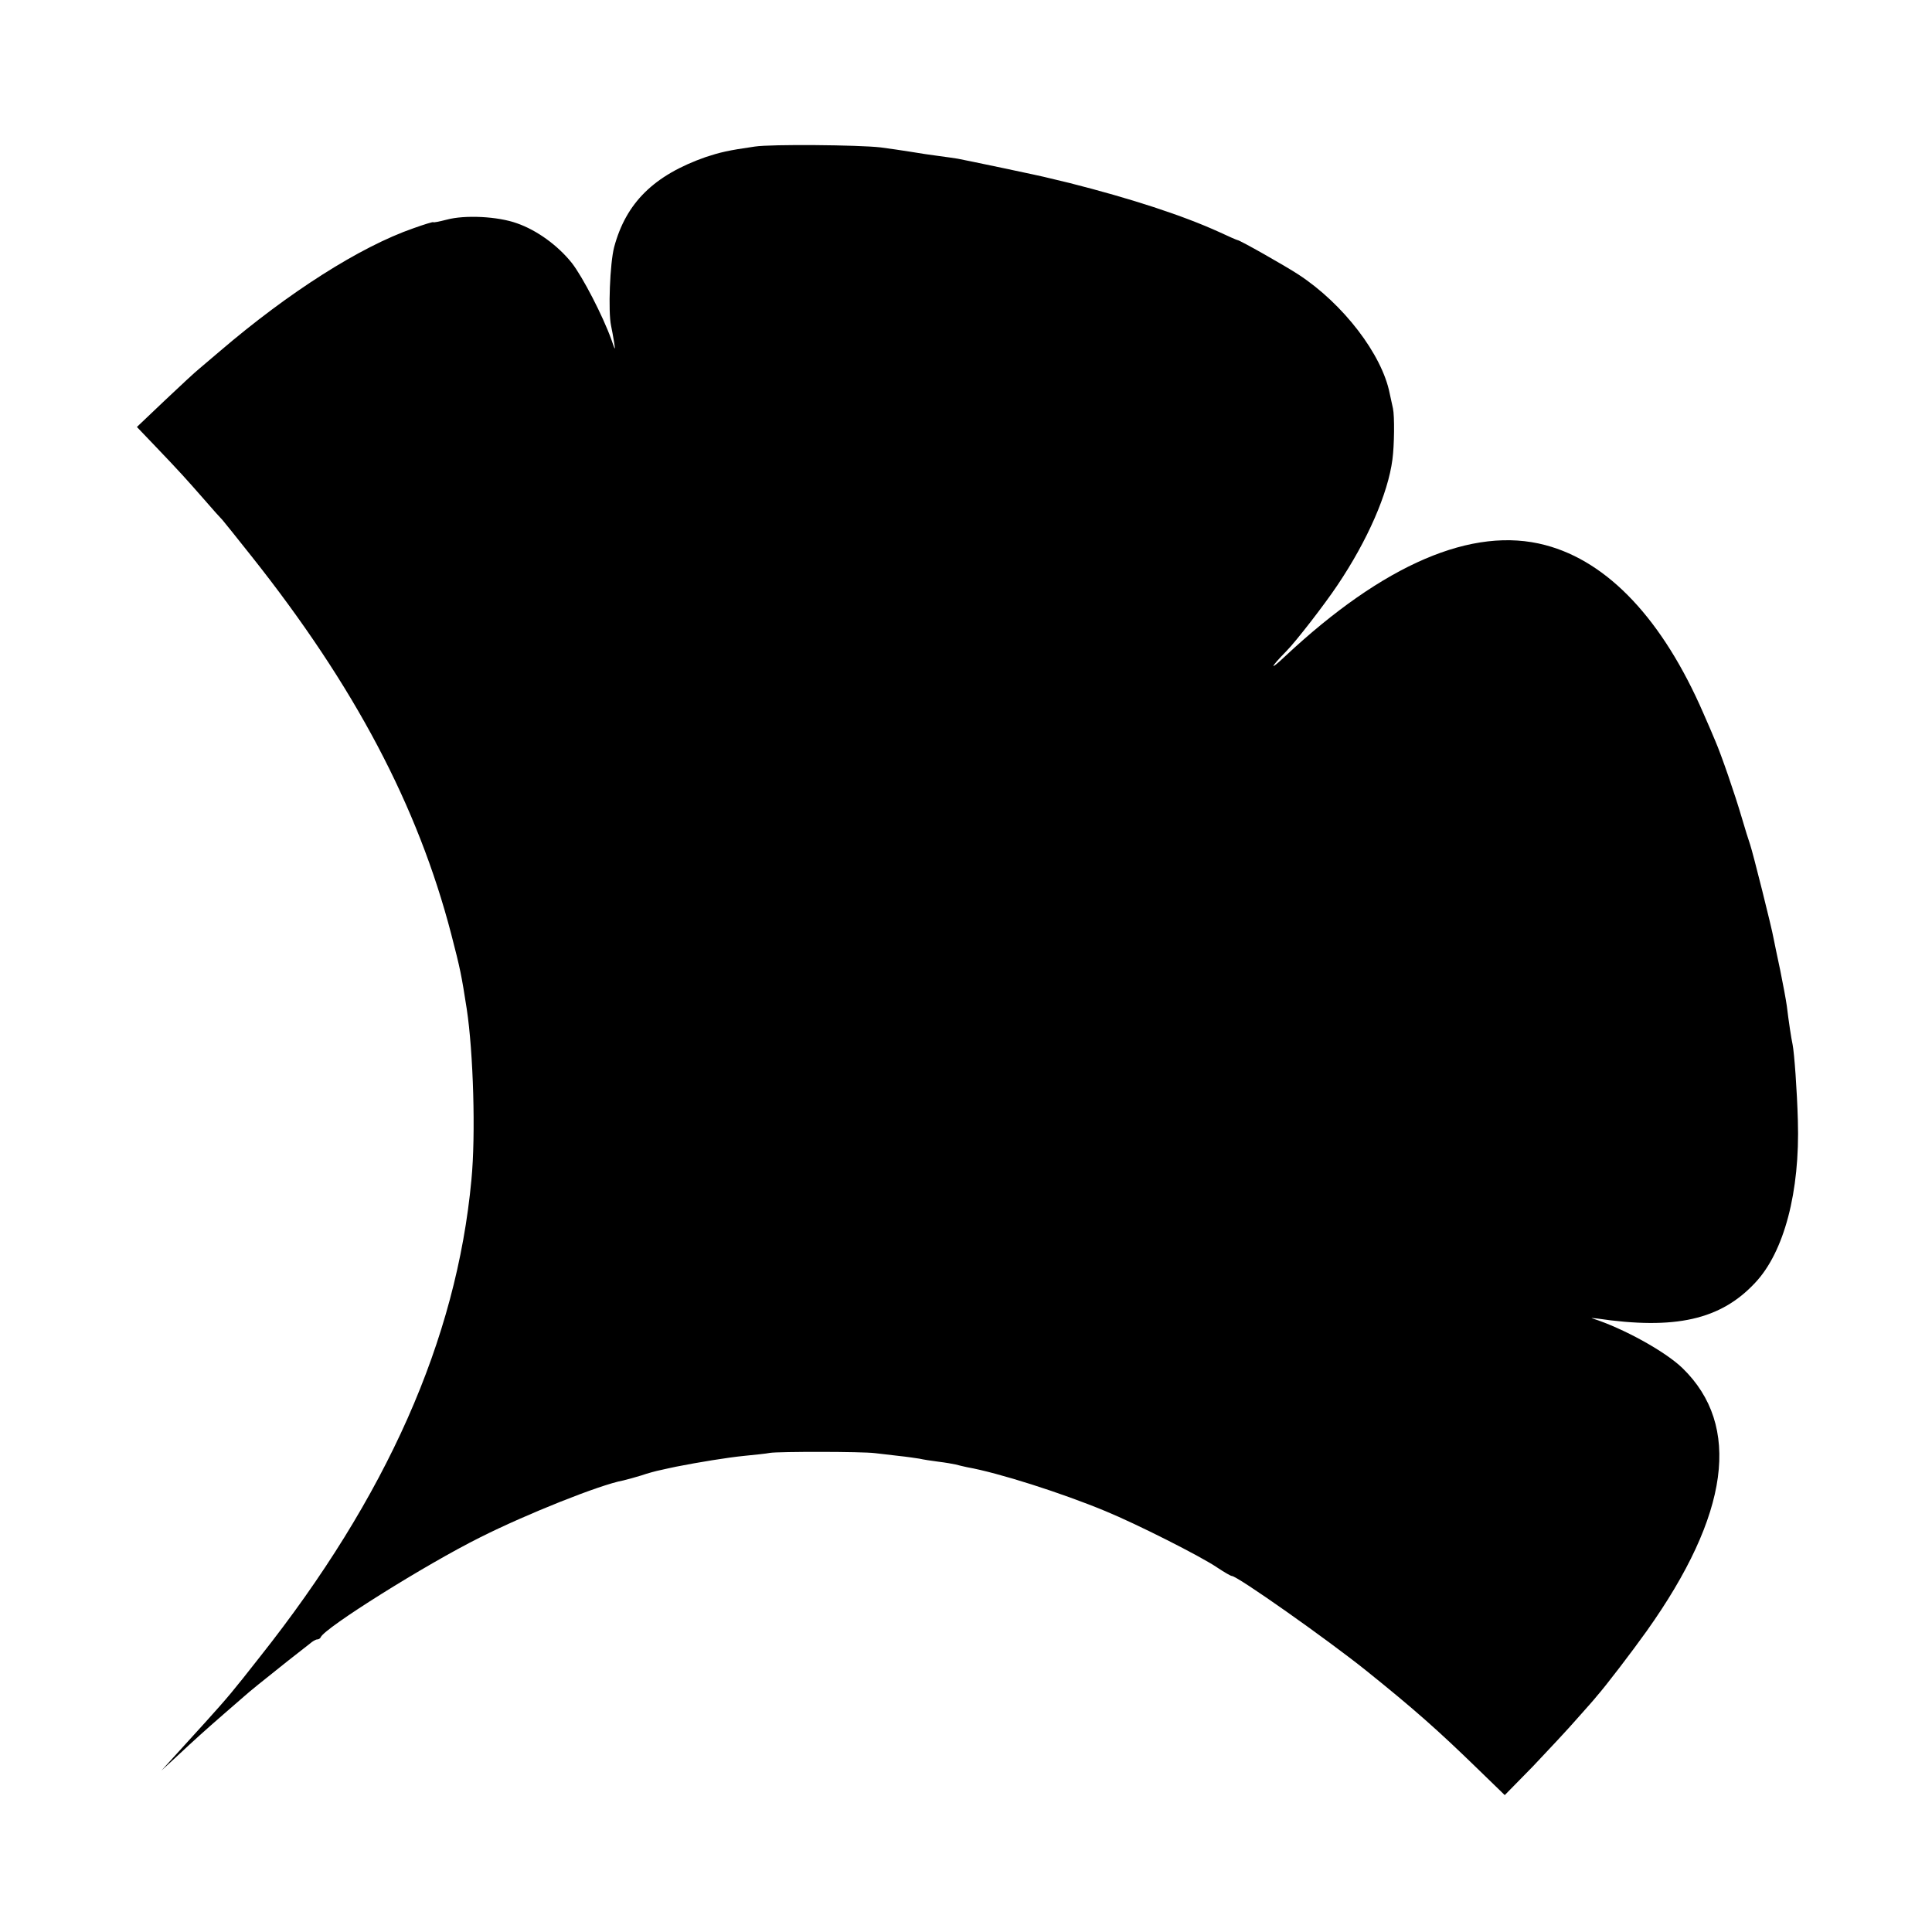
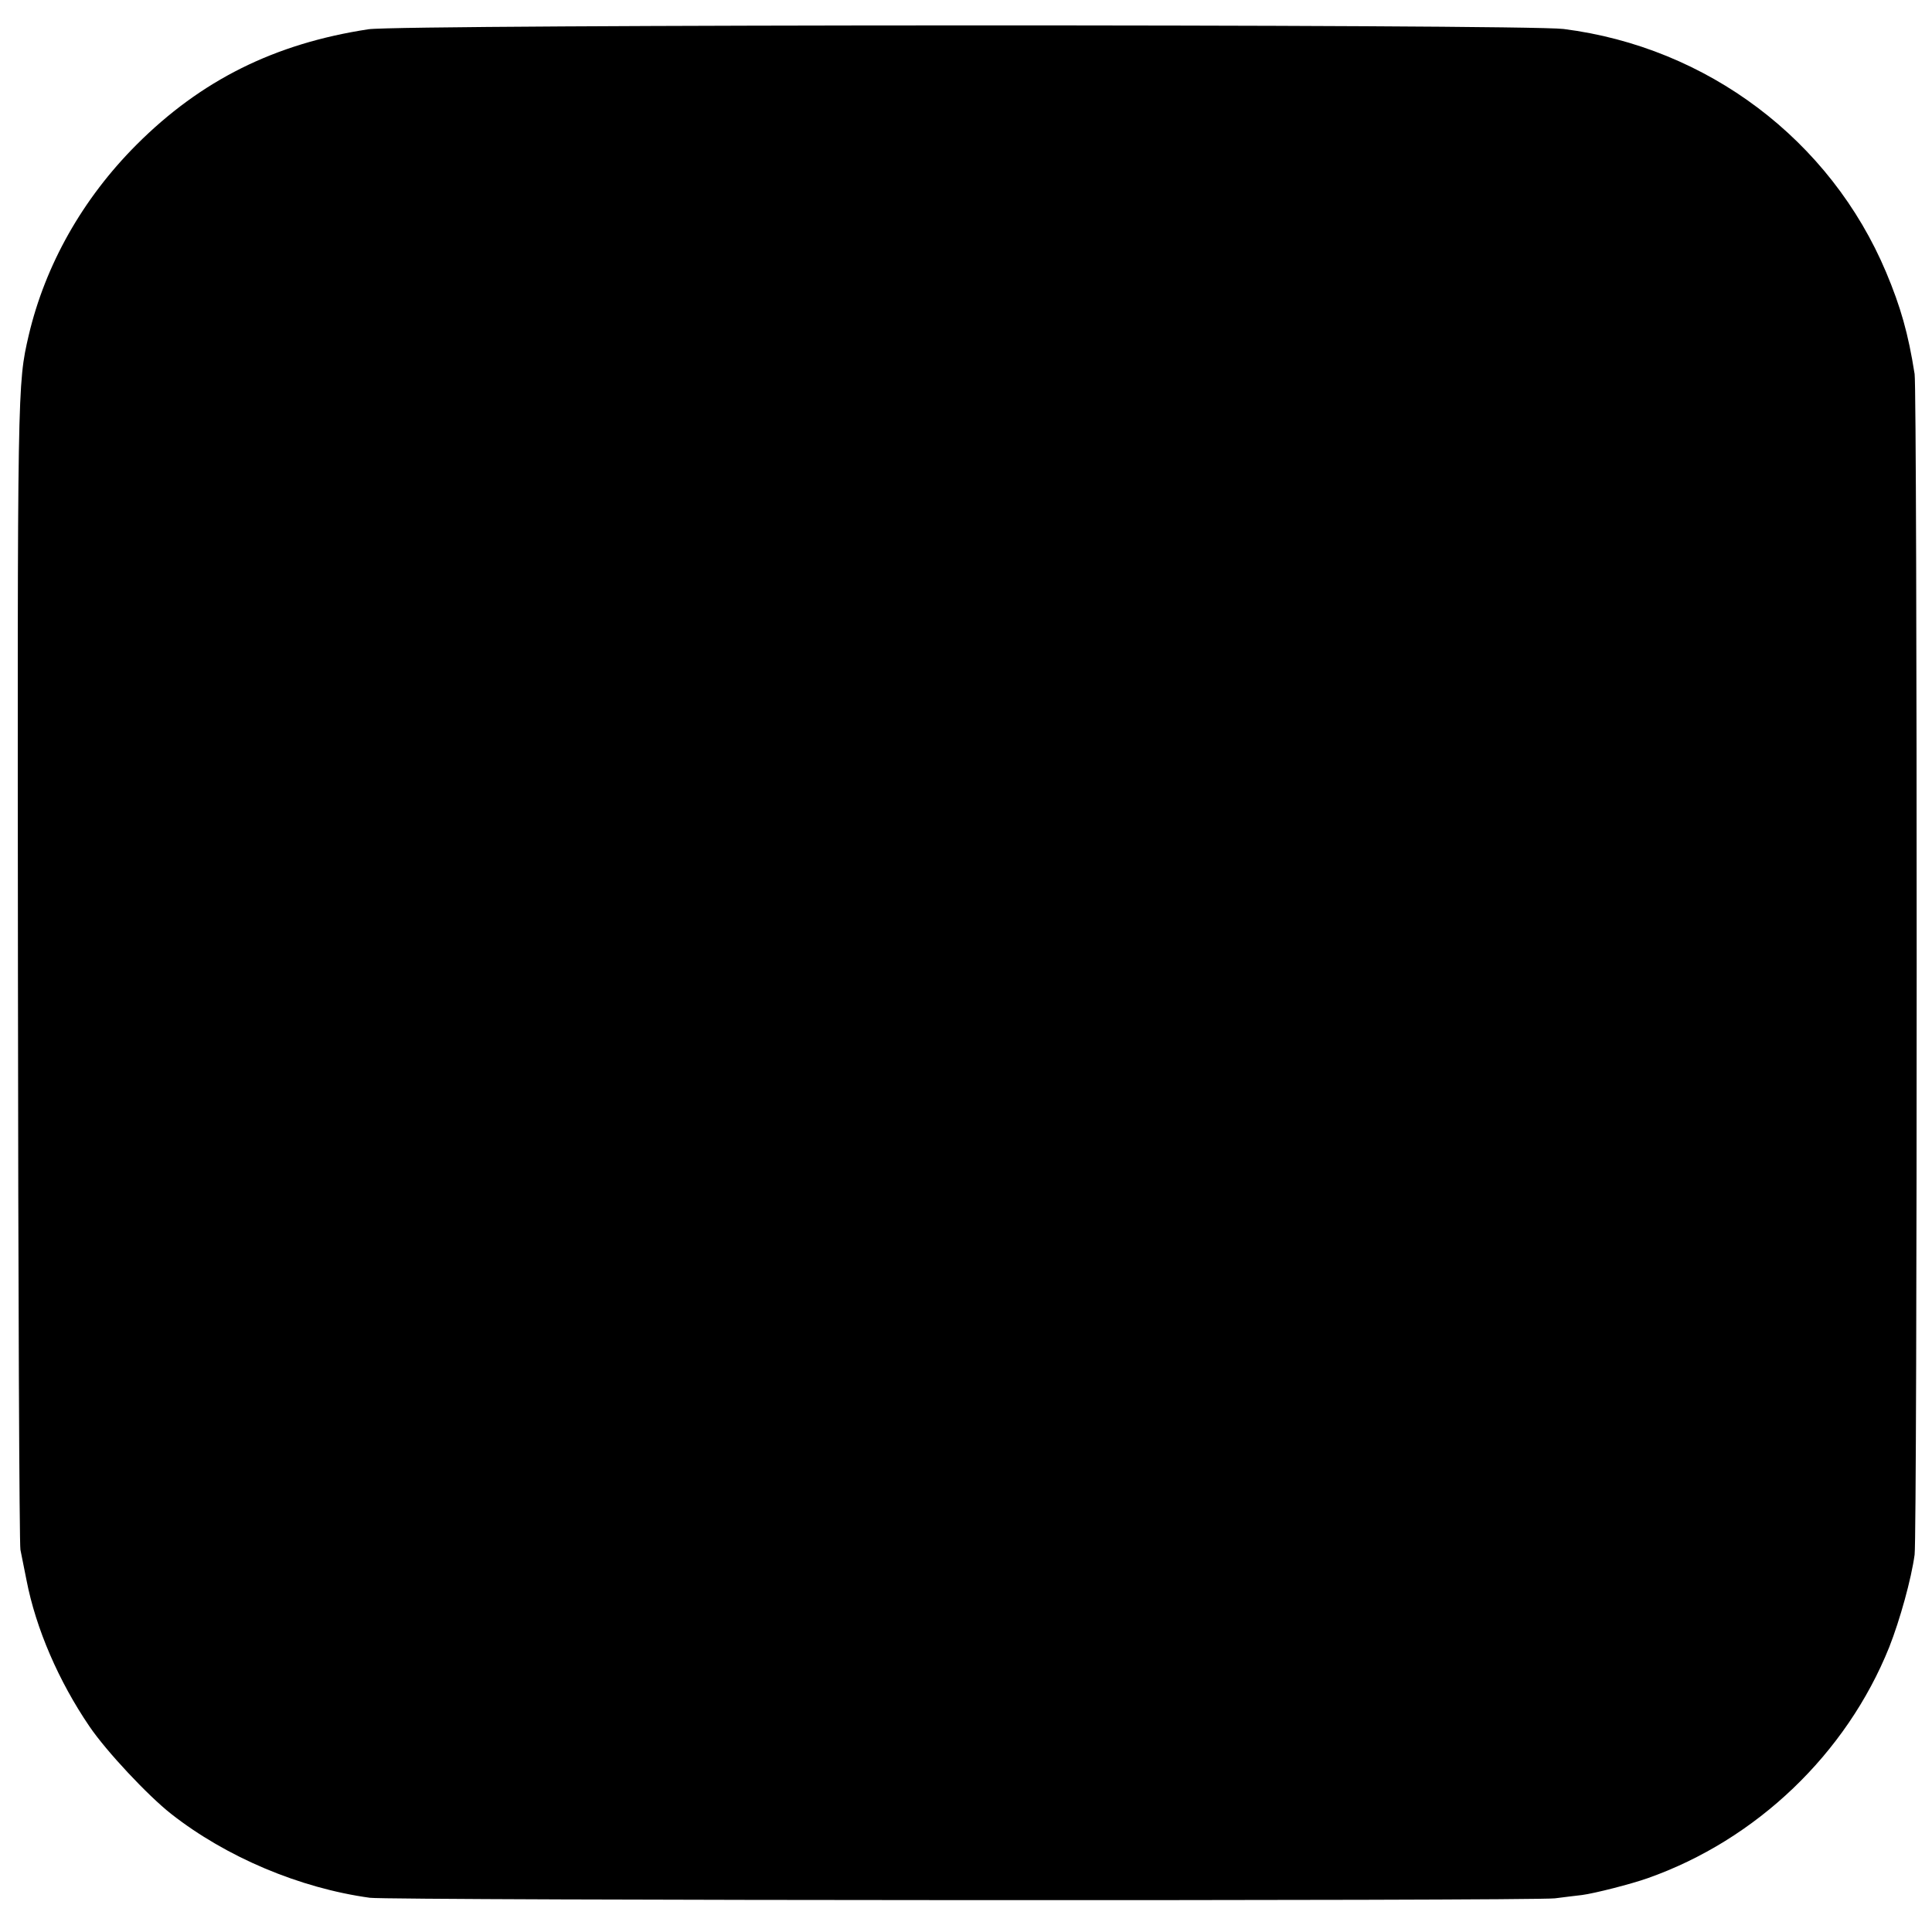
<svg xmlns="http://www.w3.org/2000/svg" version="1.0" width="700pt" height="700pt" viewBox="0 0 700 700" preserveAspectRatio="xMidYMid meet">
  <g transform="translate(0,700) scale(0.1,-0.1)" fill="#000000" stroke="none">
-     <path d="M2735 6469 c-98 -14 -126 -21 -178 -38 -188 -66 -289 -166 -332 -327 -15 -58 -22 -232 -11 -284 3 -14 8 -41 11 -60 5 -32 4 -31 -10 10 -31 86 -104 227 -143 277 -51 64 -127 119 -199 144 -69 25 -189 31 -255 13 -27 -7 -48 -11 -48 -9 0 2 -33 -8 -72 -22 -193 -67 -452 -232 -702 -446 -27 -23 -60 -51 -73 -62 -14 -11 -70 -63 -126 -116 l-101 -96 66 -69 c90 -94 114 -121 178 -194 30 -35 60 -68 66 -74 5 -6 53 -65 105 -131 374 -471 603 -905 724 -1370 33 -127 37 -148 56 -270 24 -157 33 -457 17 -620 -54 -579 -307 -1149 -767 -1729 -98 -125 -114 -144 -196 -235 -54 -59 -60 -66 -120 -132 l-40 -44 50 46 c76 71 104 96 175 158 36 31 70 61 76 66 14 13 72 60 154 125 36 28 73 57 83 65 9 8 21 15 26 15 5 0 11 3 13 8 14 34 381 264 578 362 167 84 435 191 518 206 13 3 42 11 65 18 23 8 56 17 72 20 17 4 41 9 55 12 81 16 185 33 245 39 39 4 81 8 95 11 32 5 334 5 380 -1 19 -2 58 -7 86 -10 29 -3 62 -8 75 -10 13 -3 44 -8 69 -11 25 -3 53 -8 62 -10 10 -3 29 -7 42 -10 113 -20 342 -93 501 -159 112 -46 346 -164 406 -205 24 -16 48 -30 52 -30 20 0 346 -230 487 -343 173 -139 259 -215 403 -355 l99 -96 102 104 c55 58 128 136 161 174 33 37 65 73 70 80 32 36 129 163 181 236 301 423 344 745 130 953 -63 61 -216 145 -326 180 -8 2 -1 2 15 0 284 -42 449 -5 574 129 105 111 163 330 155 588 -3 110 -13 245 -19 275 -5 23 -14 82 -21 140 -3 22 -14 81 -24 130 -11 50 -21 101 -24 115 -6 36 -75 311 -85 340 -5 14 -19 59 -31 100 -24 82 -74 227 -95 275 -7 17 -26 62 -43 100 -147 339 -345 550 -573 610 -263 70 -586 -69 -944 -404 -57 -54 -54 -41 5 19 35 35 140 171 186 240 109 162 183 332 199 455 7 51 8 158 2 185 -2 8 -7 33 -12 55 -28 141 -168 324 -330 430 -47 31 -213 125 -221 125 -2 0 -32 13 -66 29 -134 61 -322 122 -543 178 -33 8 -67 16 -75 18 -25 7 -303 65 -330 70 -14 2 -45 7 -70 10 -25 3 -70 10 -100 15 -30 5 -80 12 -110 16 -79 9 -396 12 -455 3z" />
+     <path d="M1335 6894 c-341 -52 -607 -185 -840 -418 -196 -196 -331 -436 -391 -691 -41 -178 -41 -173 -39 -2315 1 -1130 5 -2068 9 -2085 3 -16 13 -66 22 -110 34 -176 117 -367 228 -530 61 -90 212 -251 296 -317 200 -157 466 -269 720 -304 75 -10 4216 -12 4294 -2 33 4 78 10 98 12 46 6 179 40 238 61 394 139 720 451 875 837 39 99 80 247 92 335 10 76 10 4213 0 4278 -23 147 -51 244 -103 368 -202 480 -648 816 -1169 882 -143 18 -4213 17 -4330 -1z" />
  </g>
</svg>
